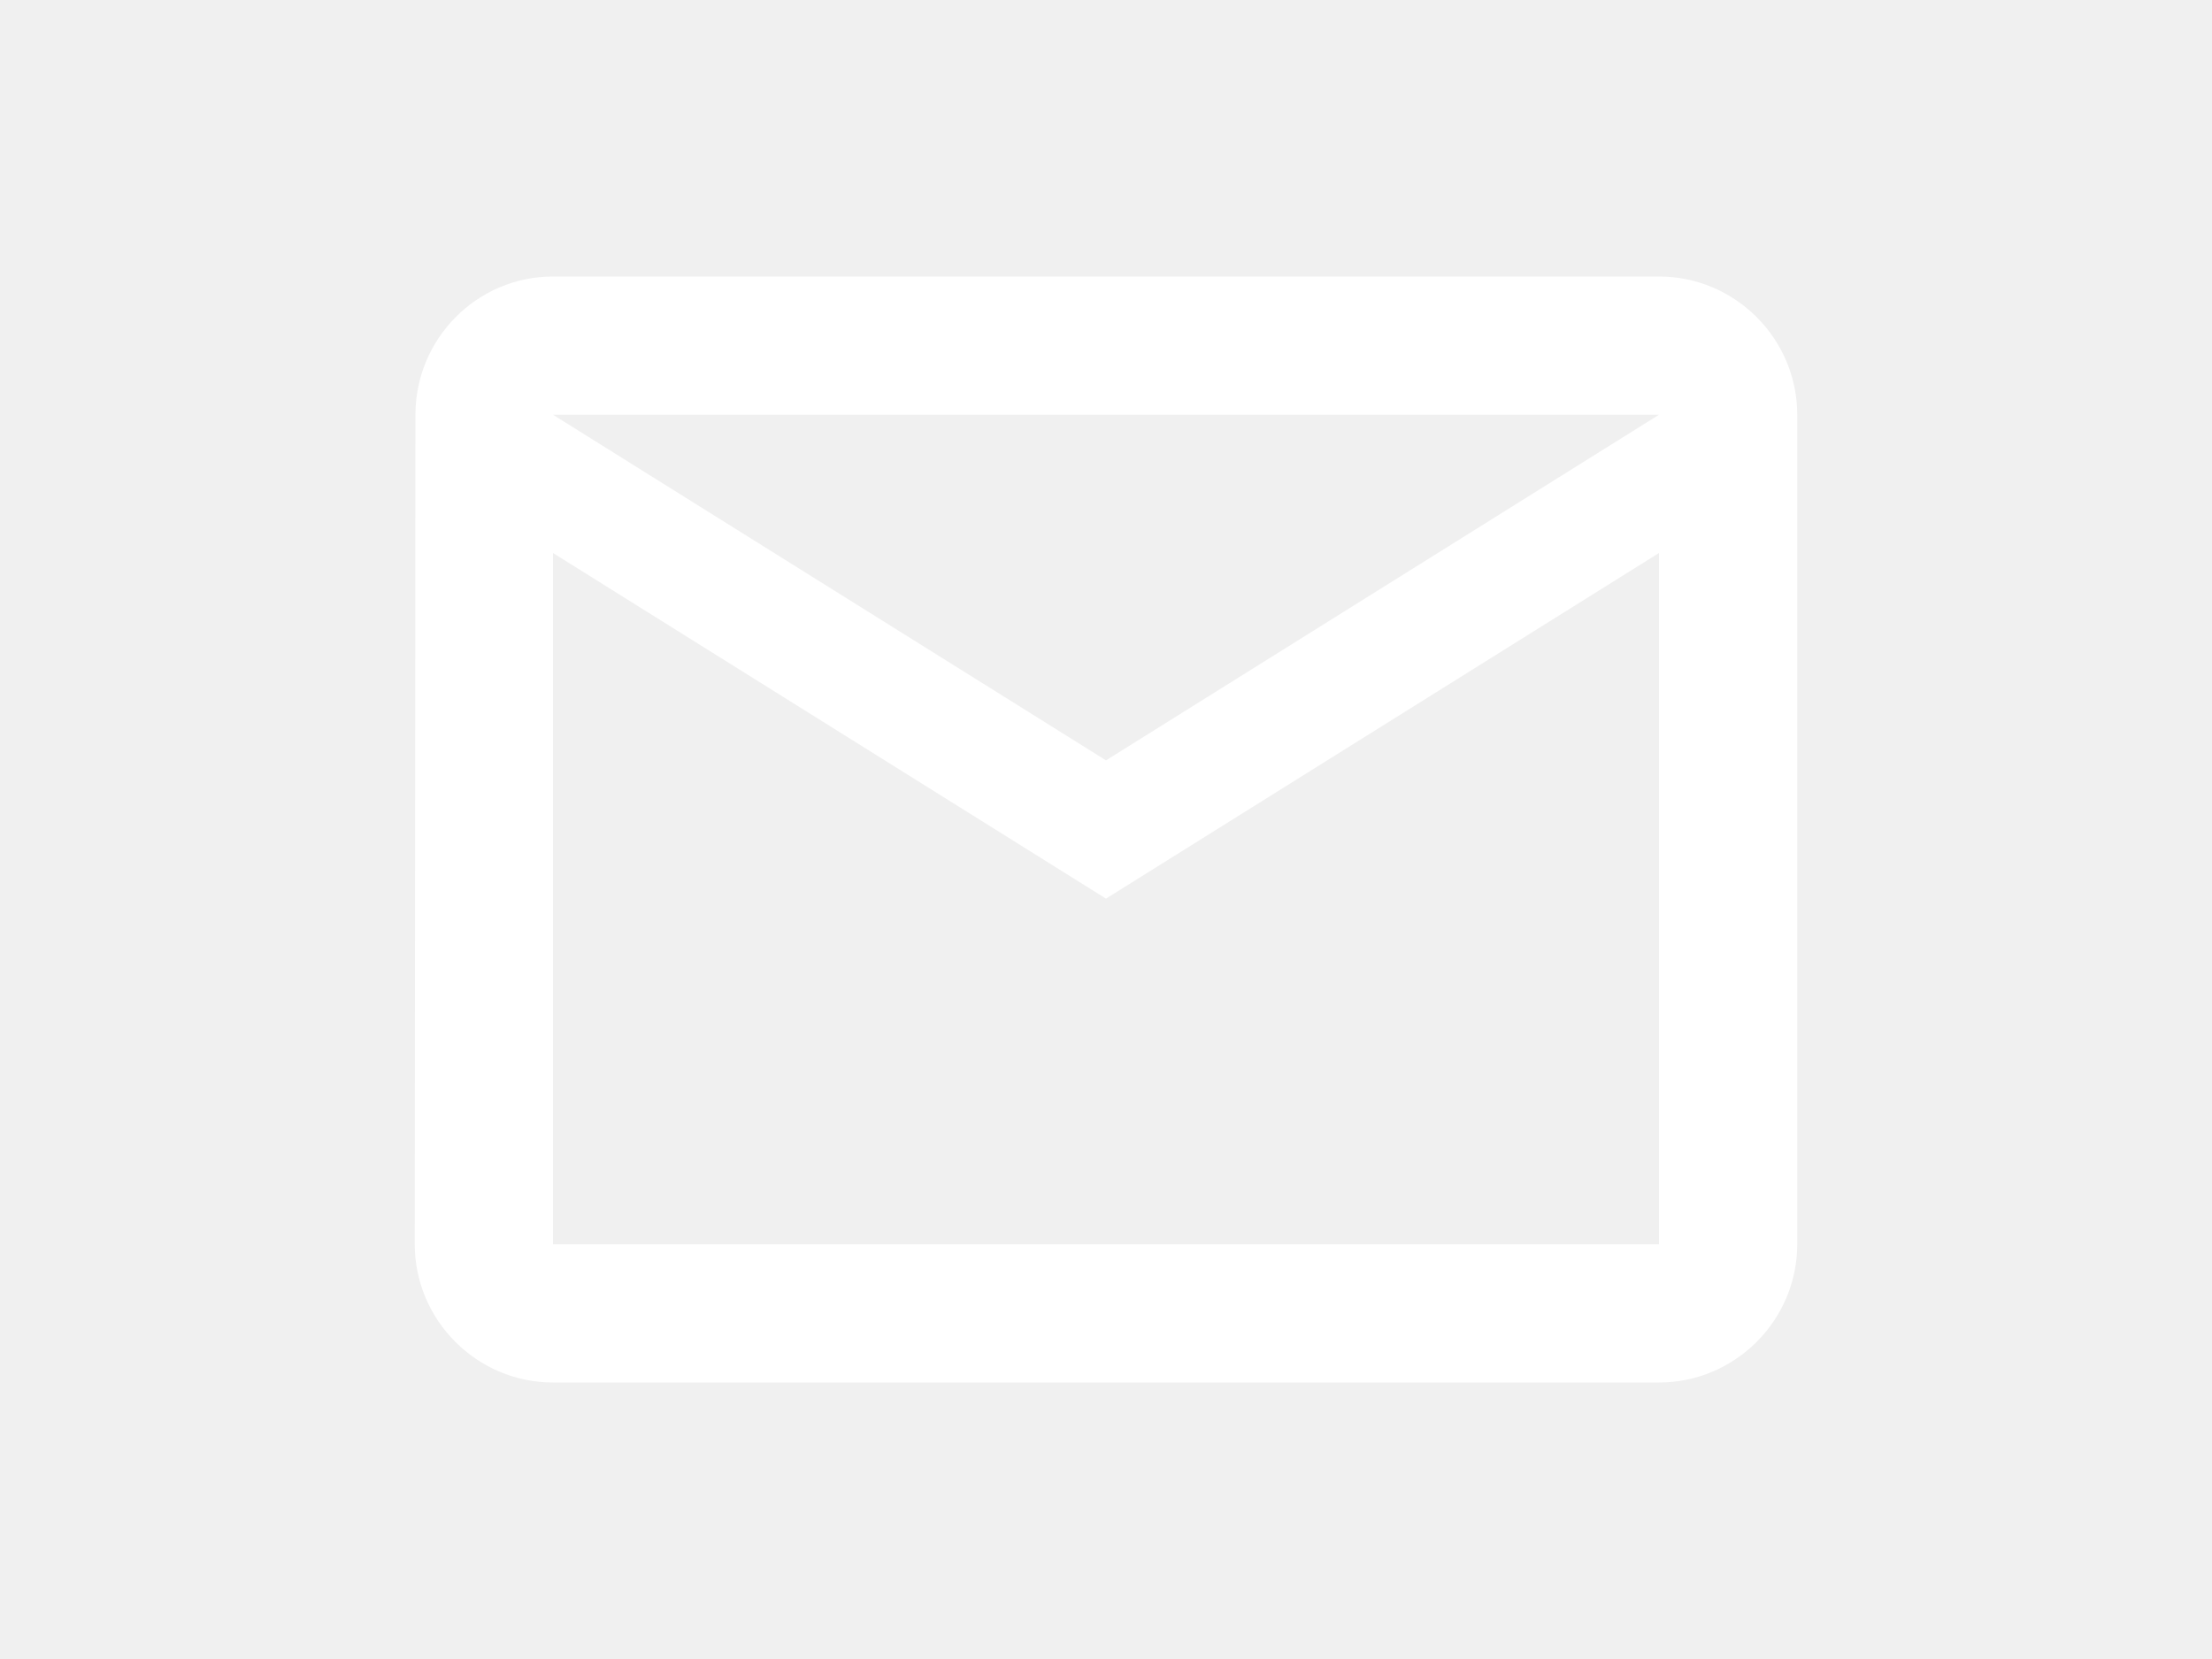
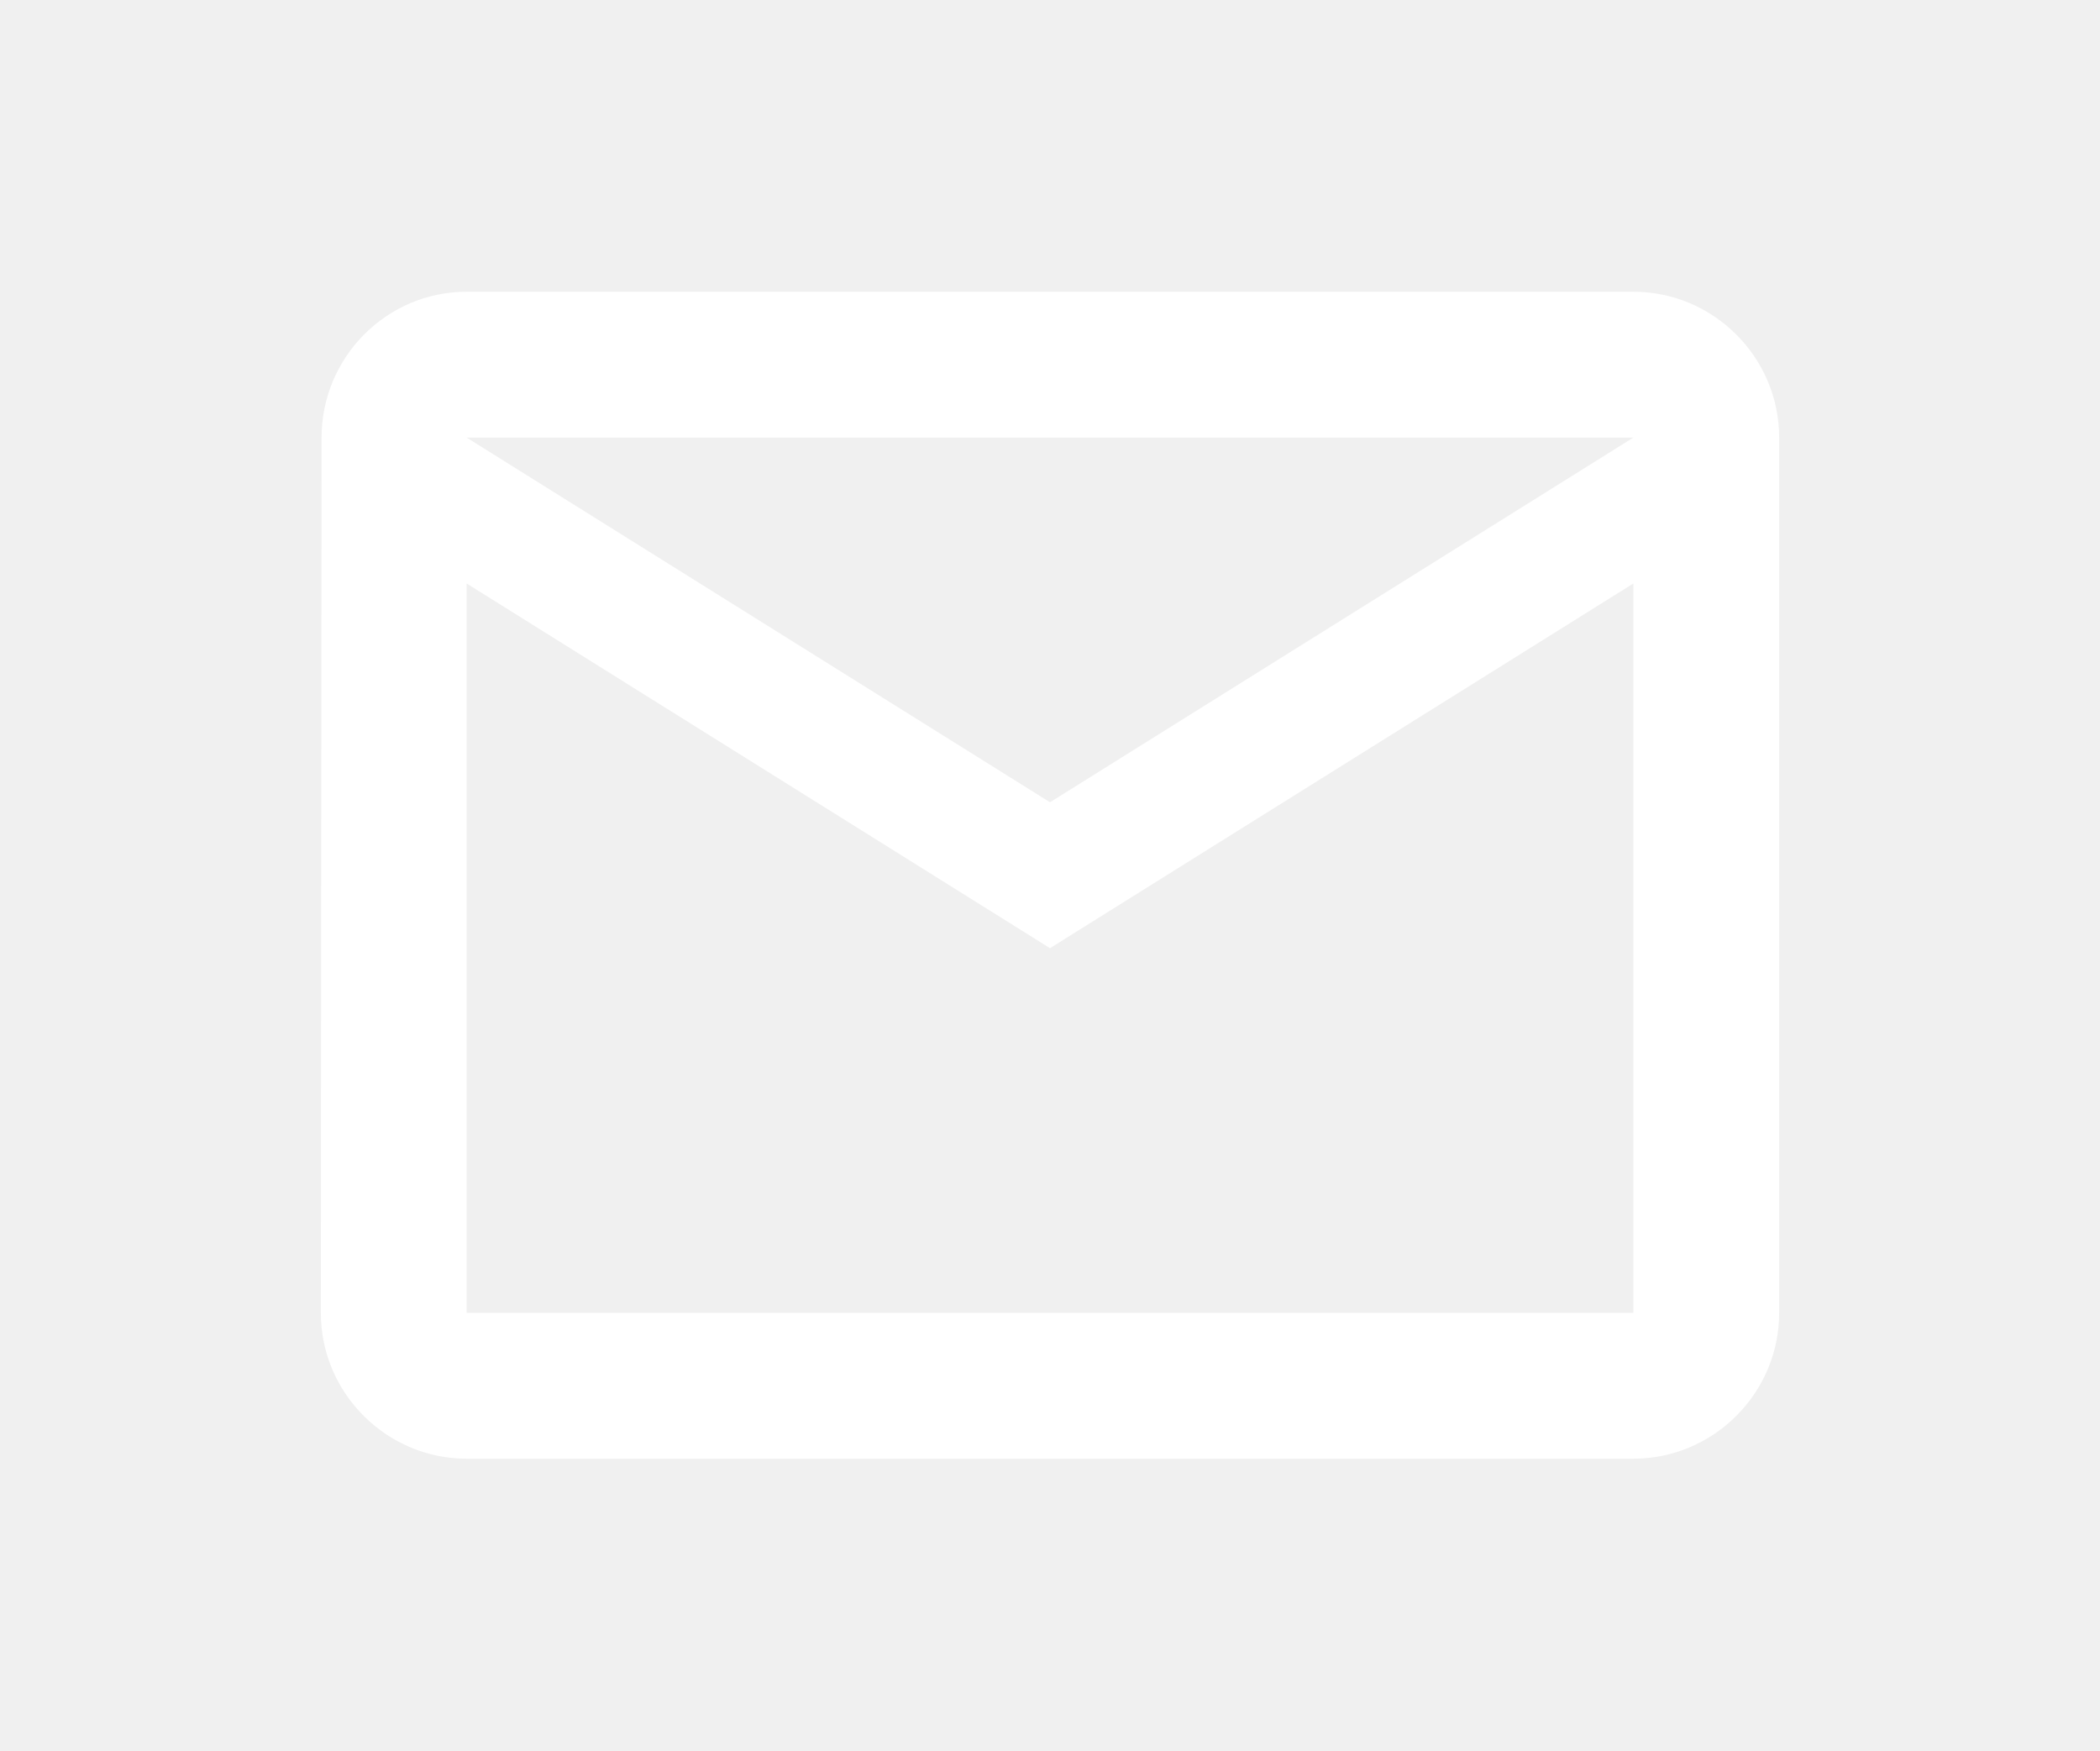
- <svg xmlns="http://www.w3.org/2000/svg" height="18px" viewBox="0 0 24 24" width="24px" fill="#FFFFFF">
+ <svg xmlns="http://www.w3.org/2000/svg" height="20px" viewBox="0 0 24 24" width="24px" fill="#FFFFFF">
  <path d="M0 0h24v24H0z" fill="none" />
  <path d="M20 4H4c-1.1 0-1.99.9-1.99 2L2 18c0 1.1.9 2 2 2h16c1.1 0 2-.9 2-2V6c0-1.1-.9-2-2-2zm0 14H4V8l8 5 8-5v10zm-8-7L4 6h16l-8 5z" />
</svg>
